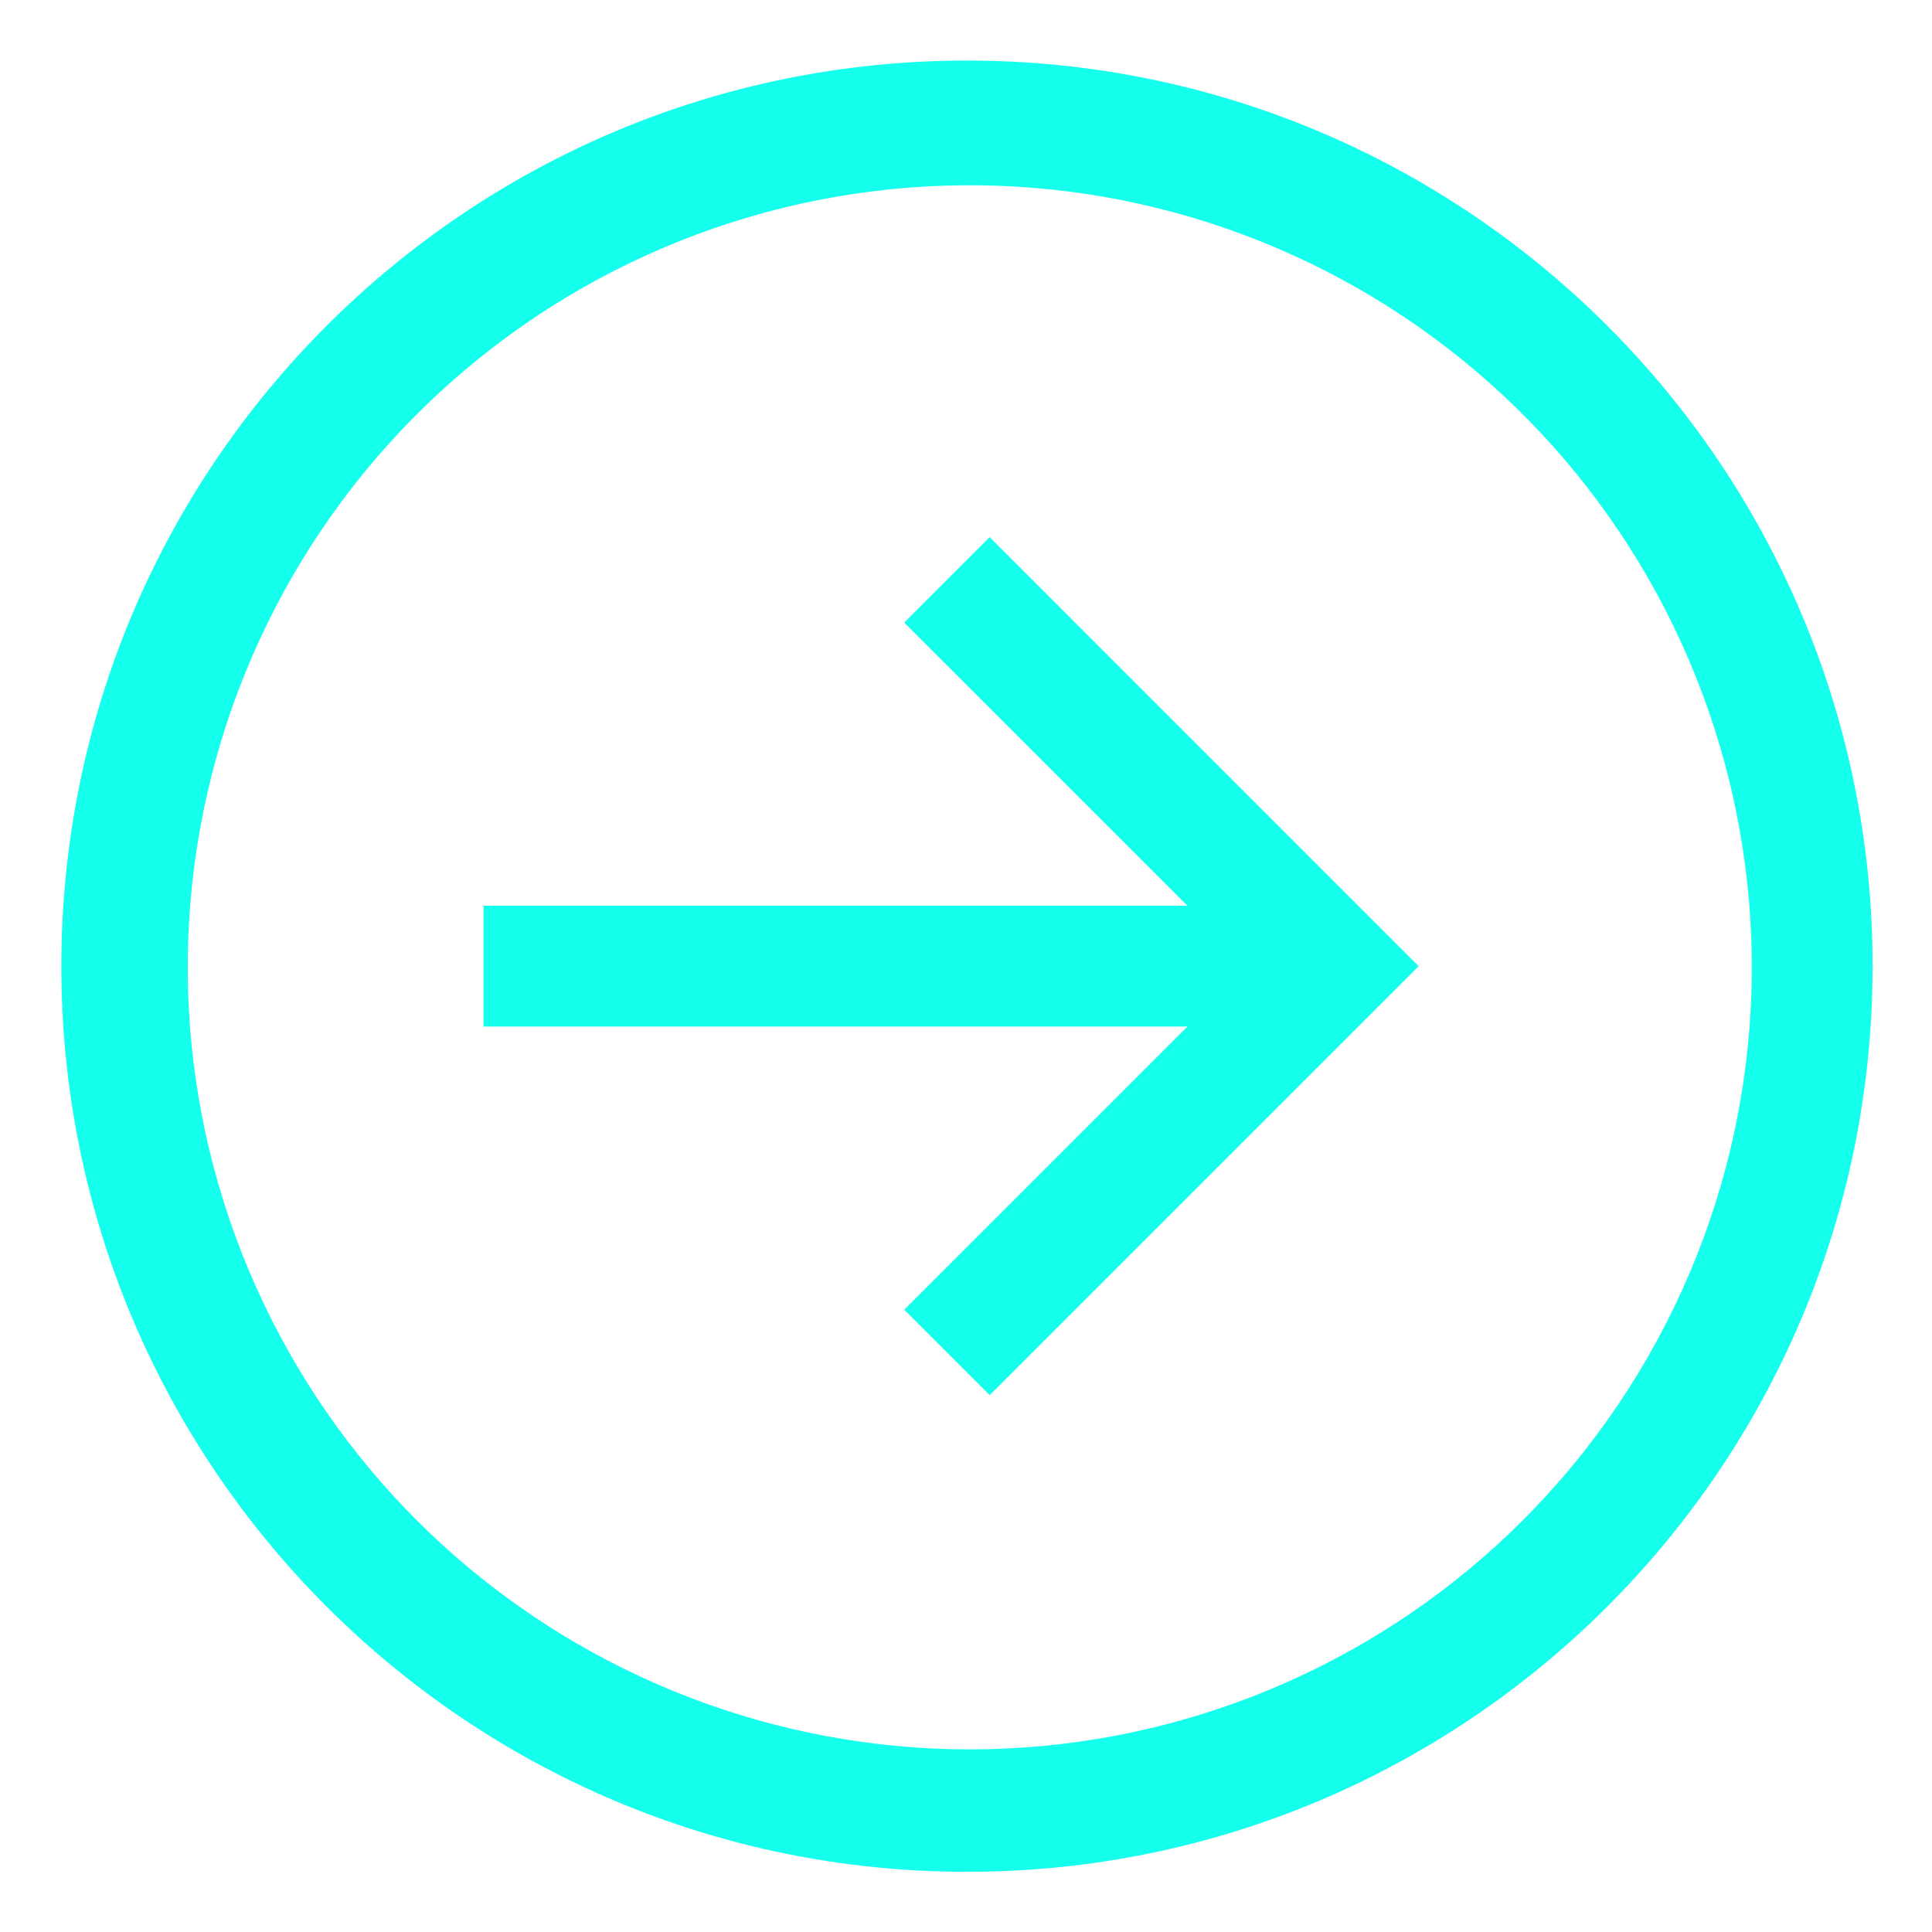
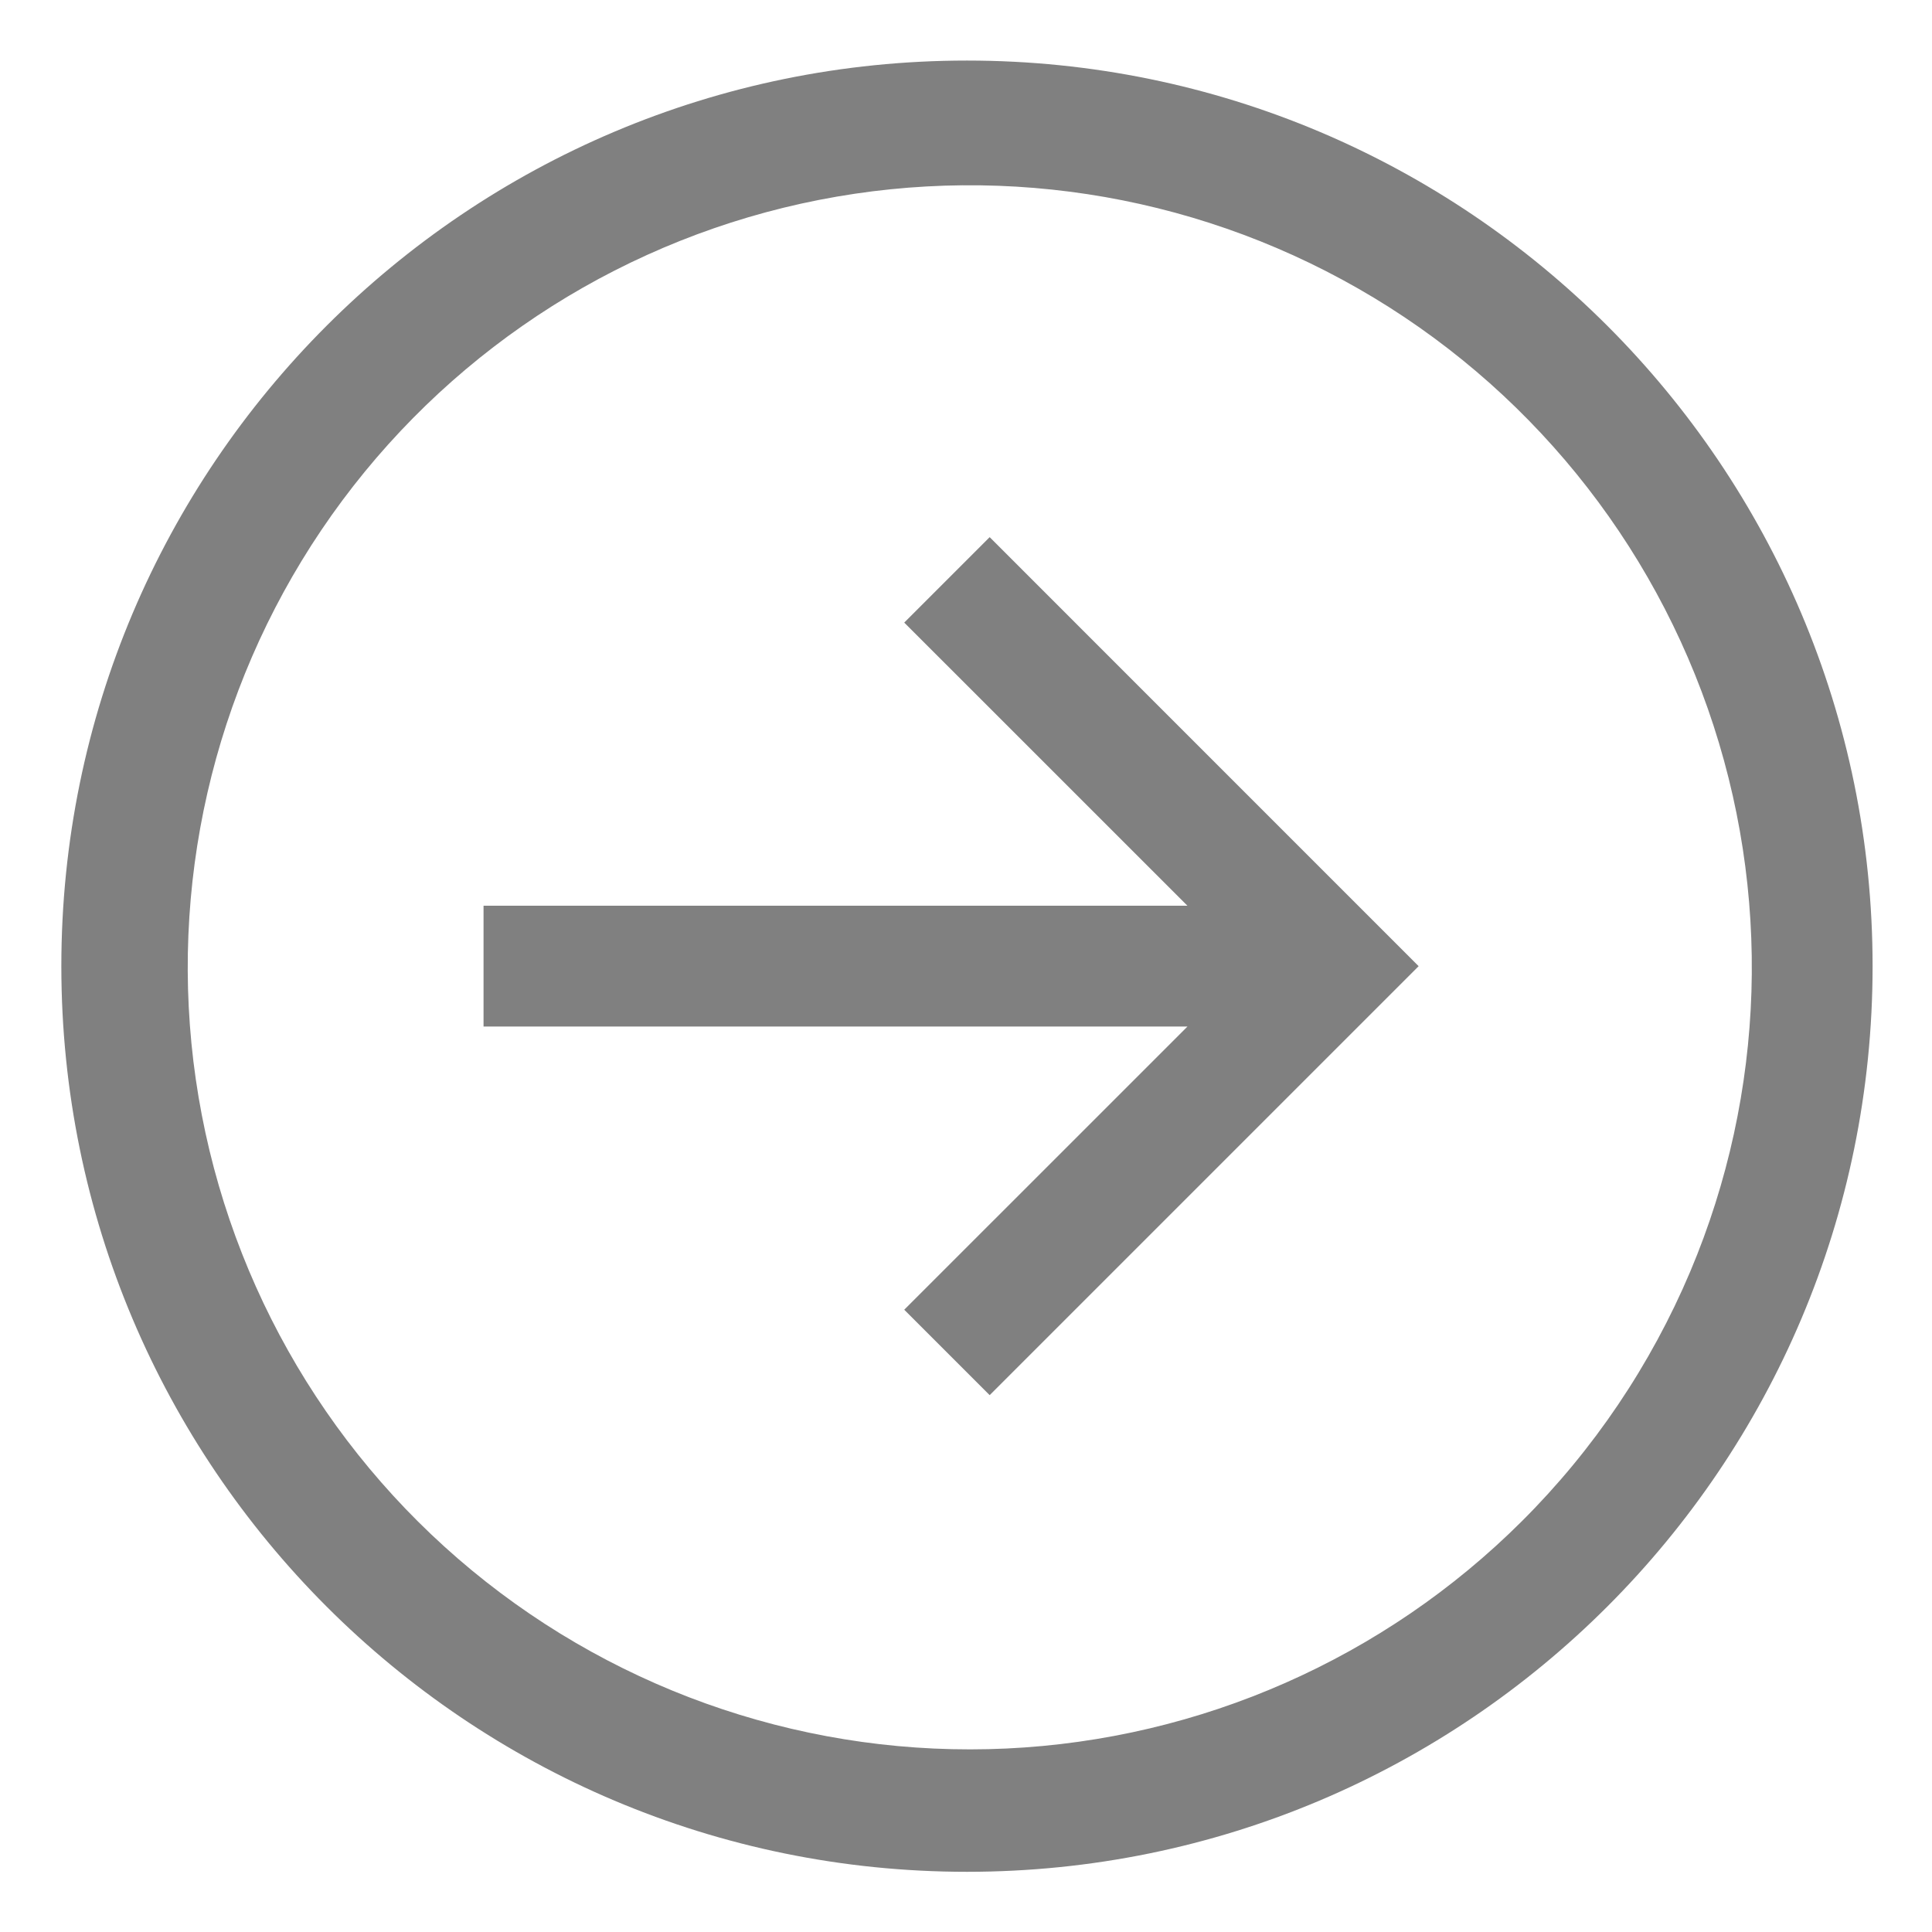
- <svg xmlns="http://www.w3.org/2000/svg" width="32" height="32" viewBox="0 0 32 32" fill="none">
-   <path d="M16.016 1.003C7.731 1.003 1.016 7.718 1.016 16.003C1.016 24.287 7.731 31.003 16.016 31.003C24.3 31.003 31.016 24.287 31.016 16.003C31.016 7.718 24.3 1.003 16.016 1.003ZM25.208 25.195C22.929 27.468 19.885 28.81 16.67 28.961C13.454 29.112 10.298 28.06 7.816 26.011C5.334 23.962 3.704 21.062 3.243 17.877C2.782 14.691 3.523 11.448 5.323 8.779C7.123 6.111 9.851 4.208 12.977 3.441C16.104 2.675 19.403 3.099 22.233 4.633C25.063 6.166 27.221 8.698 28.286 11.735C29.351 14.773 29.247 18.098 27.995 21.063C27.342 22.607 26.396 24.011 25.208 25.195Z" fill="#14FFEC" />
-   <path d="M14.977 10.312L19.668 15.002H8.009V17.003H19.668L14.977 21.693L16.392 23.108L23.497 16.003L16.392 8.897L14.977 10.312Z" fill="#14FFEC" />
+ <svg xmlns="http://www.w3.org/2000/svg" width="32" height="32" viewBox="0 0 32 32" fill="#808080">
+   <path d="M16.016 1.003C7.731 1.003 1.016 7.718 1.016 16.003C1.016 24.287 7.731 31.003 16.016 31.003C24.3 31.003 31.016 24.287 31.016 16.003C31.016 7.718 24.3 1.003 16.016 1.003ZM25.208 25.195C22.929 27.468 19.885 28.81 16.67 28.961C13.454 29.112 10.298 28.06 7.816 26.011C5.334 23.962 3.704 21.062 3.243 17.877C2.782 14.691 3.523 11.448 5.323 8.779C7.123 6.111 9.851 4.208 12.977 3.441C16.104 2.675 19.403 3.099 22.233 4.633C25.063 6.166 27.221 8.698 28.286 11.735C29.351 14.773 29.247 18.098 27.995 21.063C27.342 22.607 26.396 24.011 25.208 25.195Z" fill="#808080" />
+   <path d="M14.977 10.312L19.668 15.002H8.009V17.003H19.668L14.977 21.693L16.392 23.108L23.497 16.003L16.392 8.897L14.977 10.312Z" fill="#808080" />
</svg>
